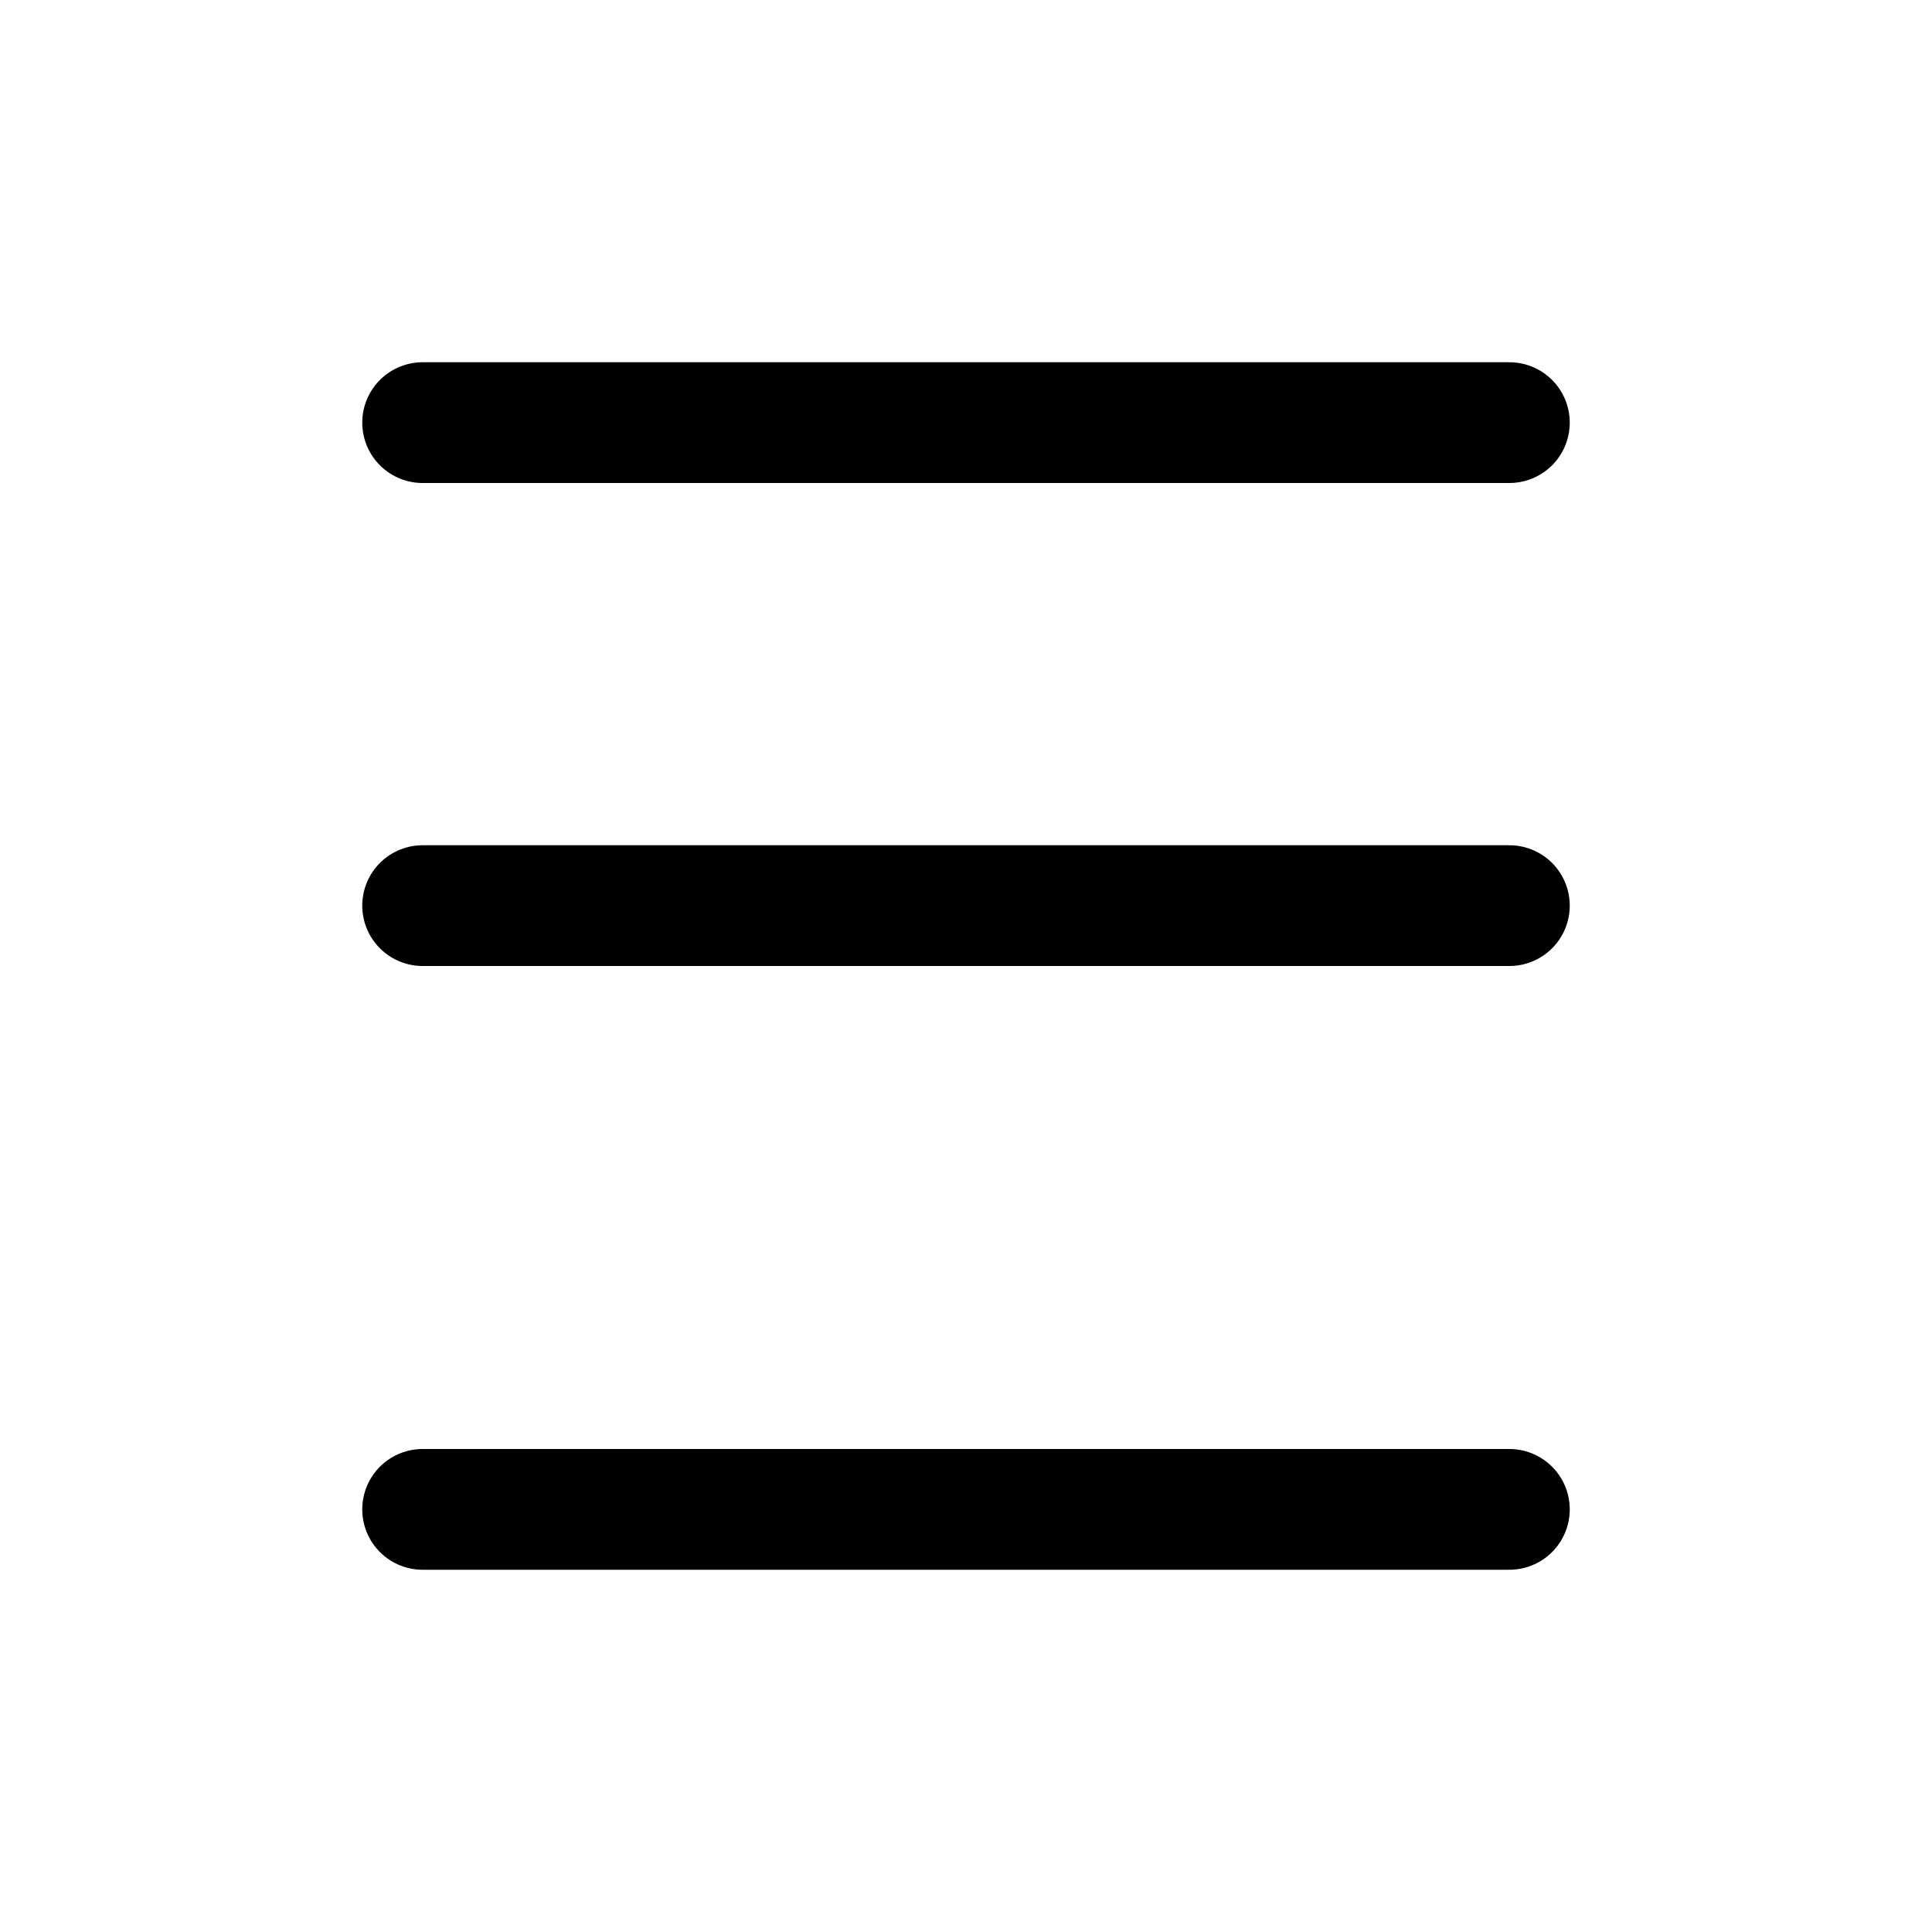
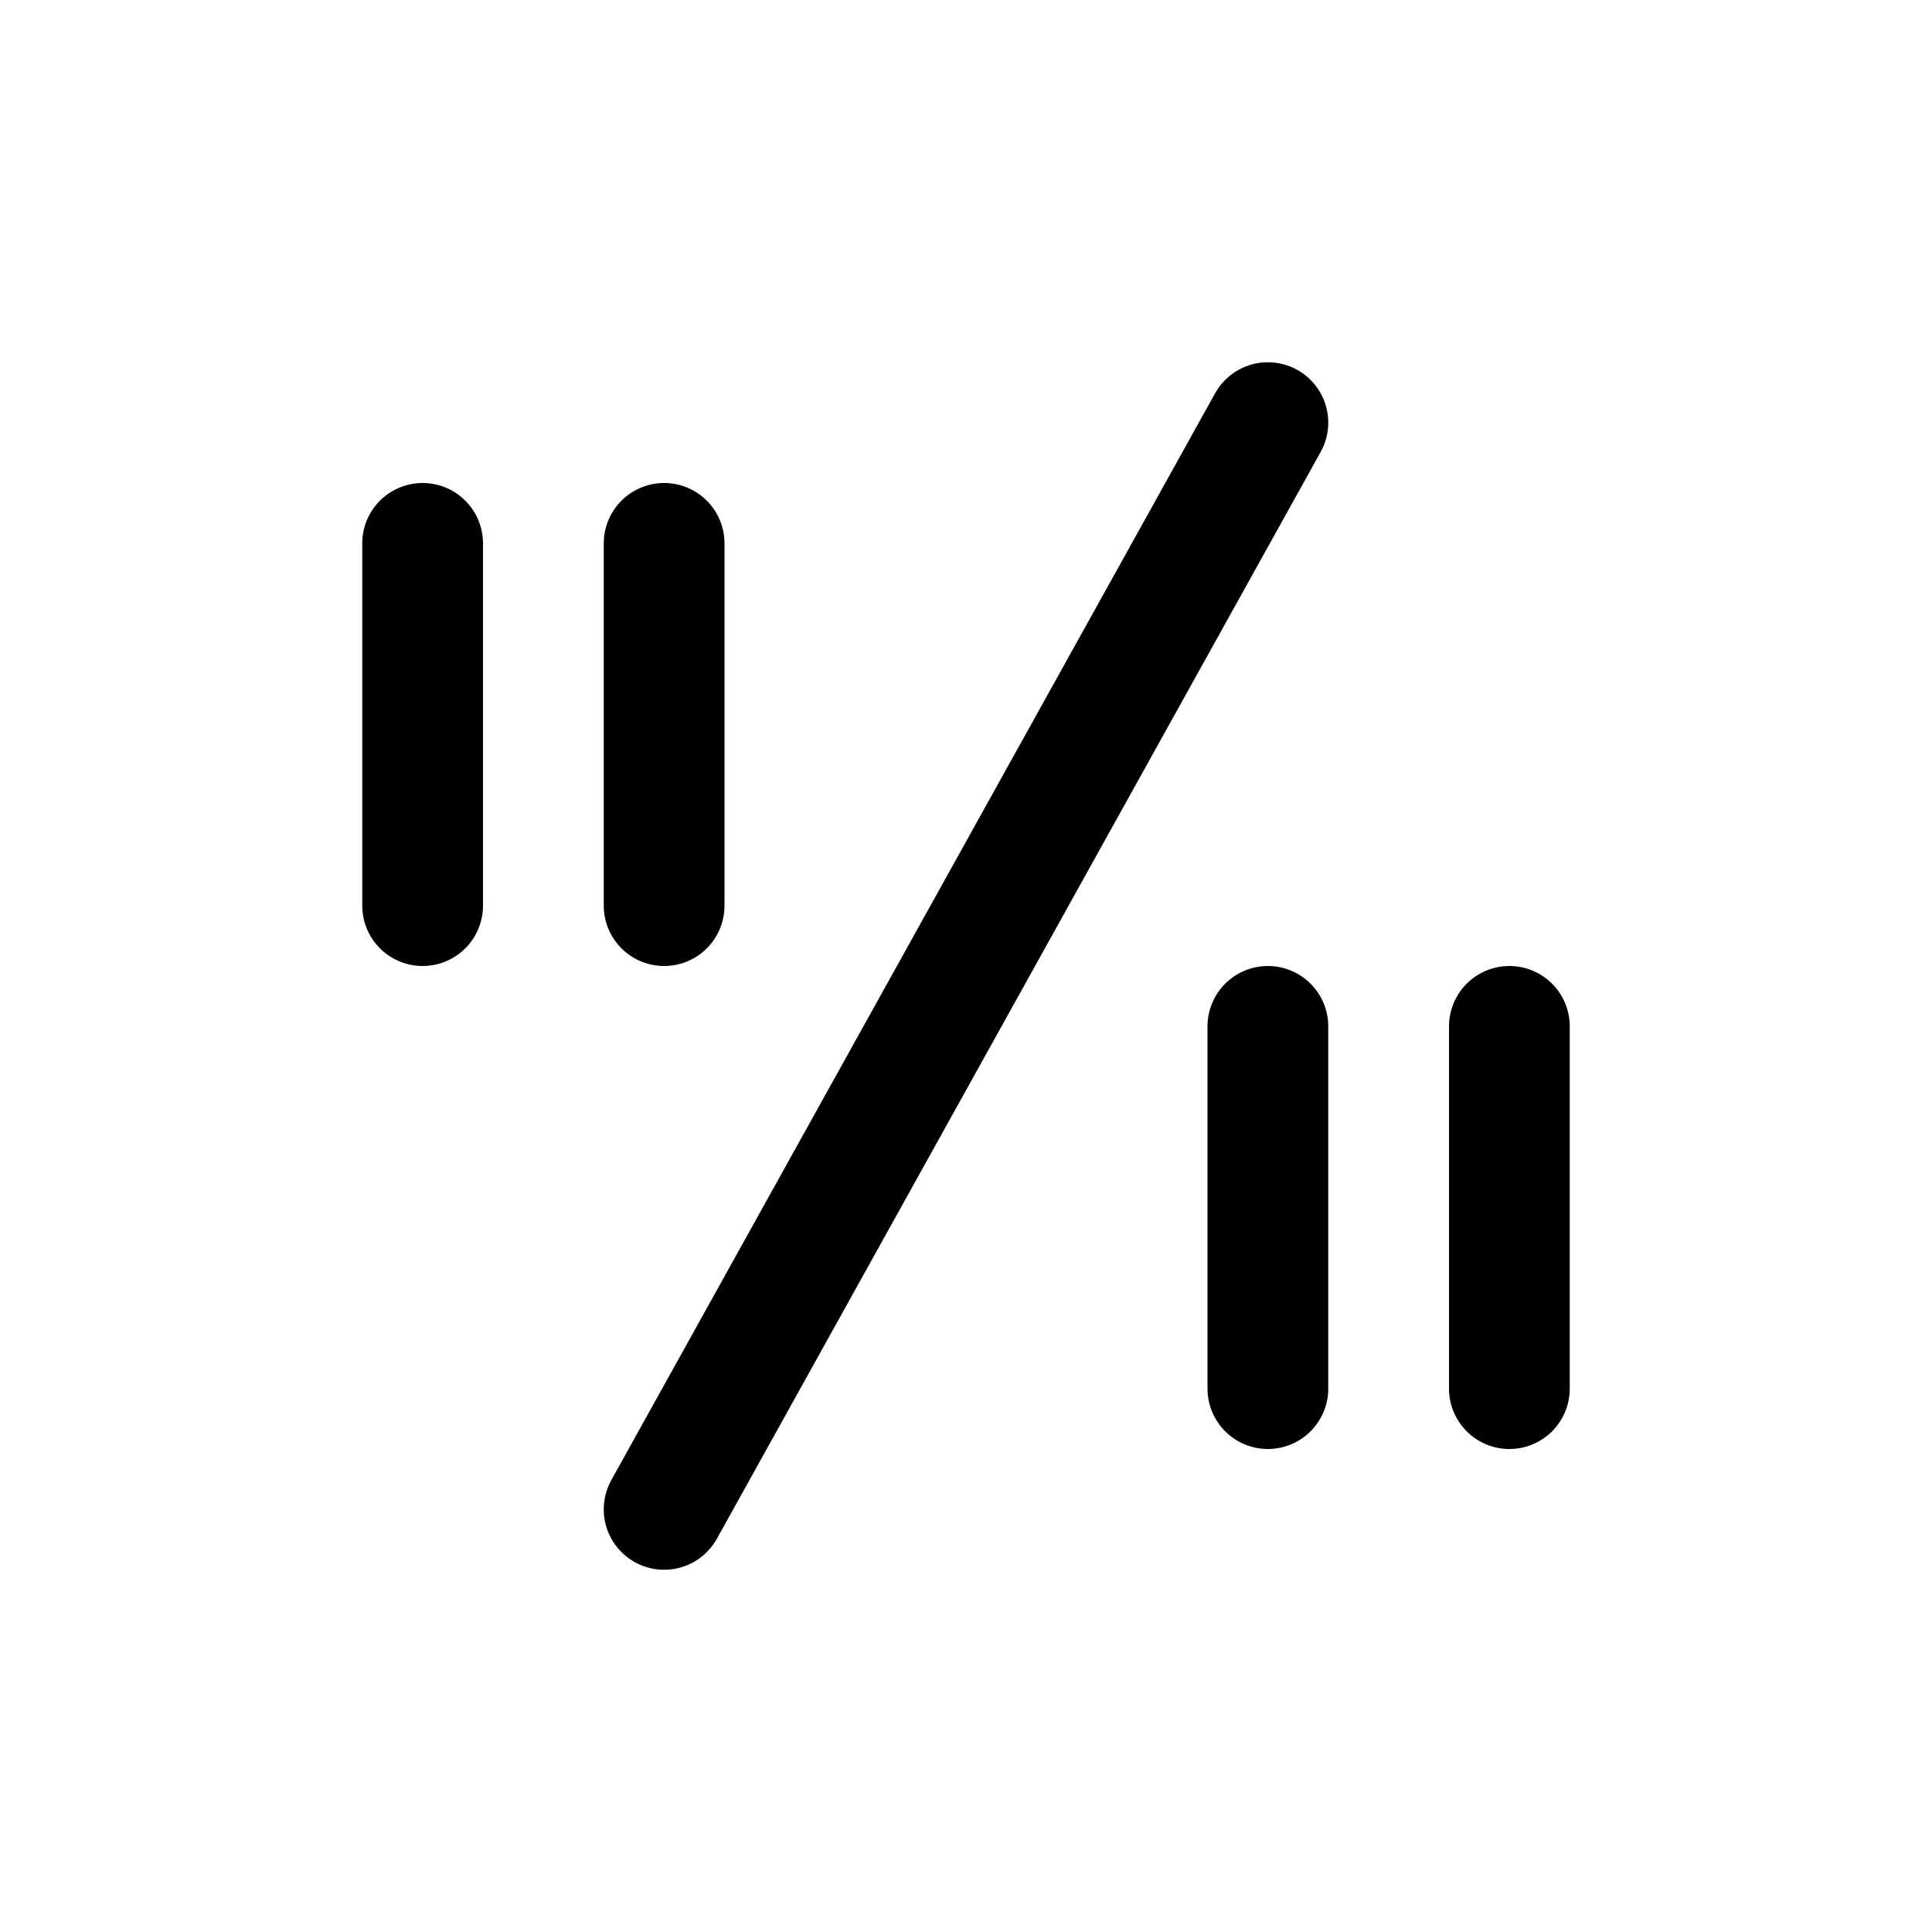
<svg xmlns="http://www.w3.org/2000/svg" width="16" height="16" viewBox="0 0 16 16">
  <g class="esist" fill="none" stroke="currentColor" stroke-width="1" stroke-linecap="round" stroke-linejoin="round">
-     <line x1="3.5" y1="3.5" x2="12.5" y2="3.5" />
-     <line x1="3.5" y1="7.5" x2="12.5" y2="7.5" />
-     <line x1="3.5" y1="12.5" x2="12.5" y2="12.5" />
+     <line x1="3.5" y1="4.5" x2="3.5" y2="7.5" />
+     <line x1="5.5" y1="4.5" x2="5.5" y2="7.5" />
+     <line x1="10.5" y1="8.5" x2="10.5" y2="11.5" />
+     <line x1="12.5" y1="8.5" x2="12.5" y2="11.5" />
+   </g>
+   <g class="pt" fill="none" stroke="currentColor" stroke-width="1" stroke-linecap="round" stroke-linejoin="round">
+     <line x1="5.5" y1="12.5" x2="10.5" y2="3.5" />
  </g>
</svg>
